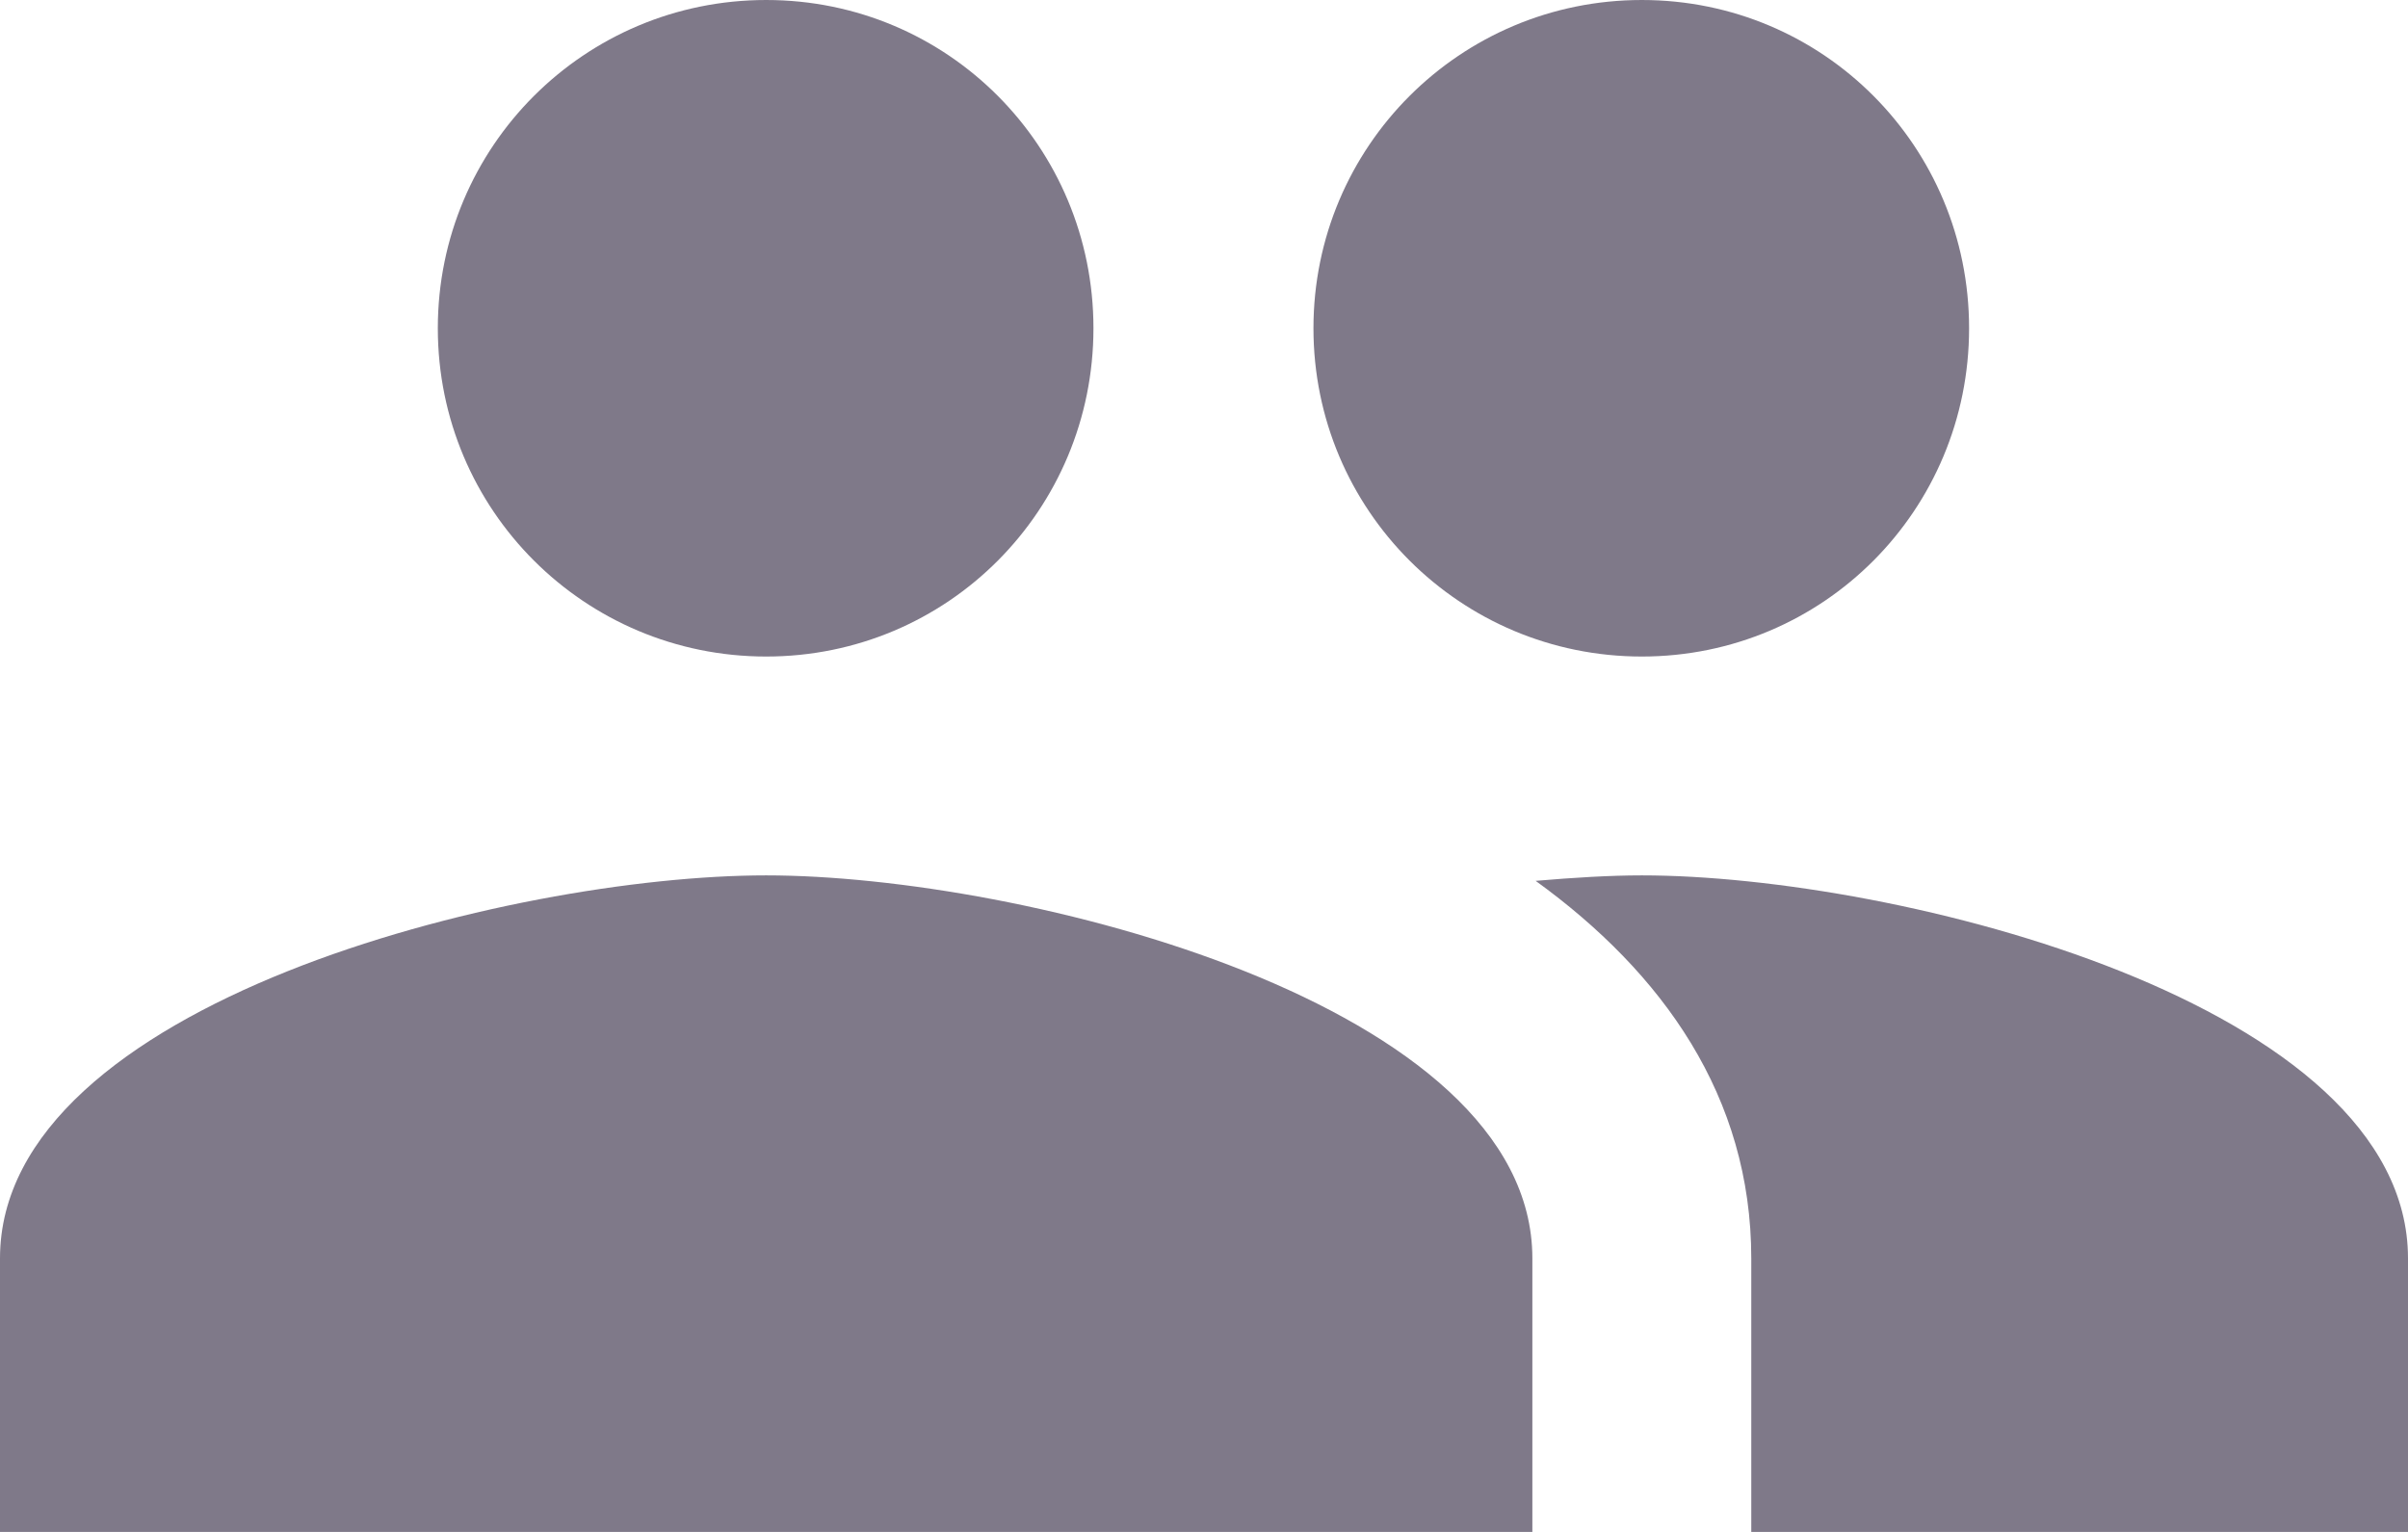
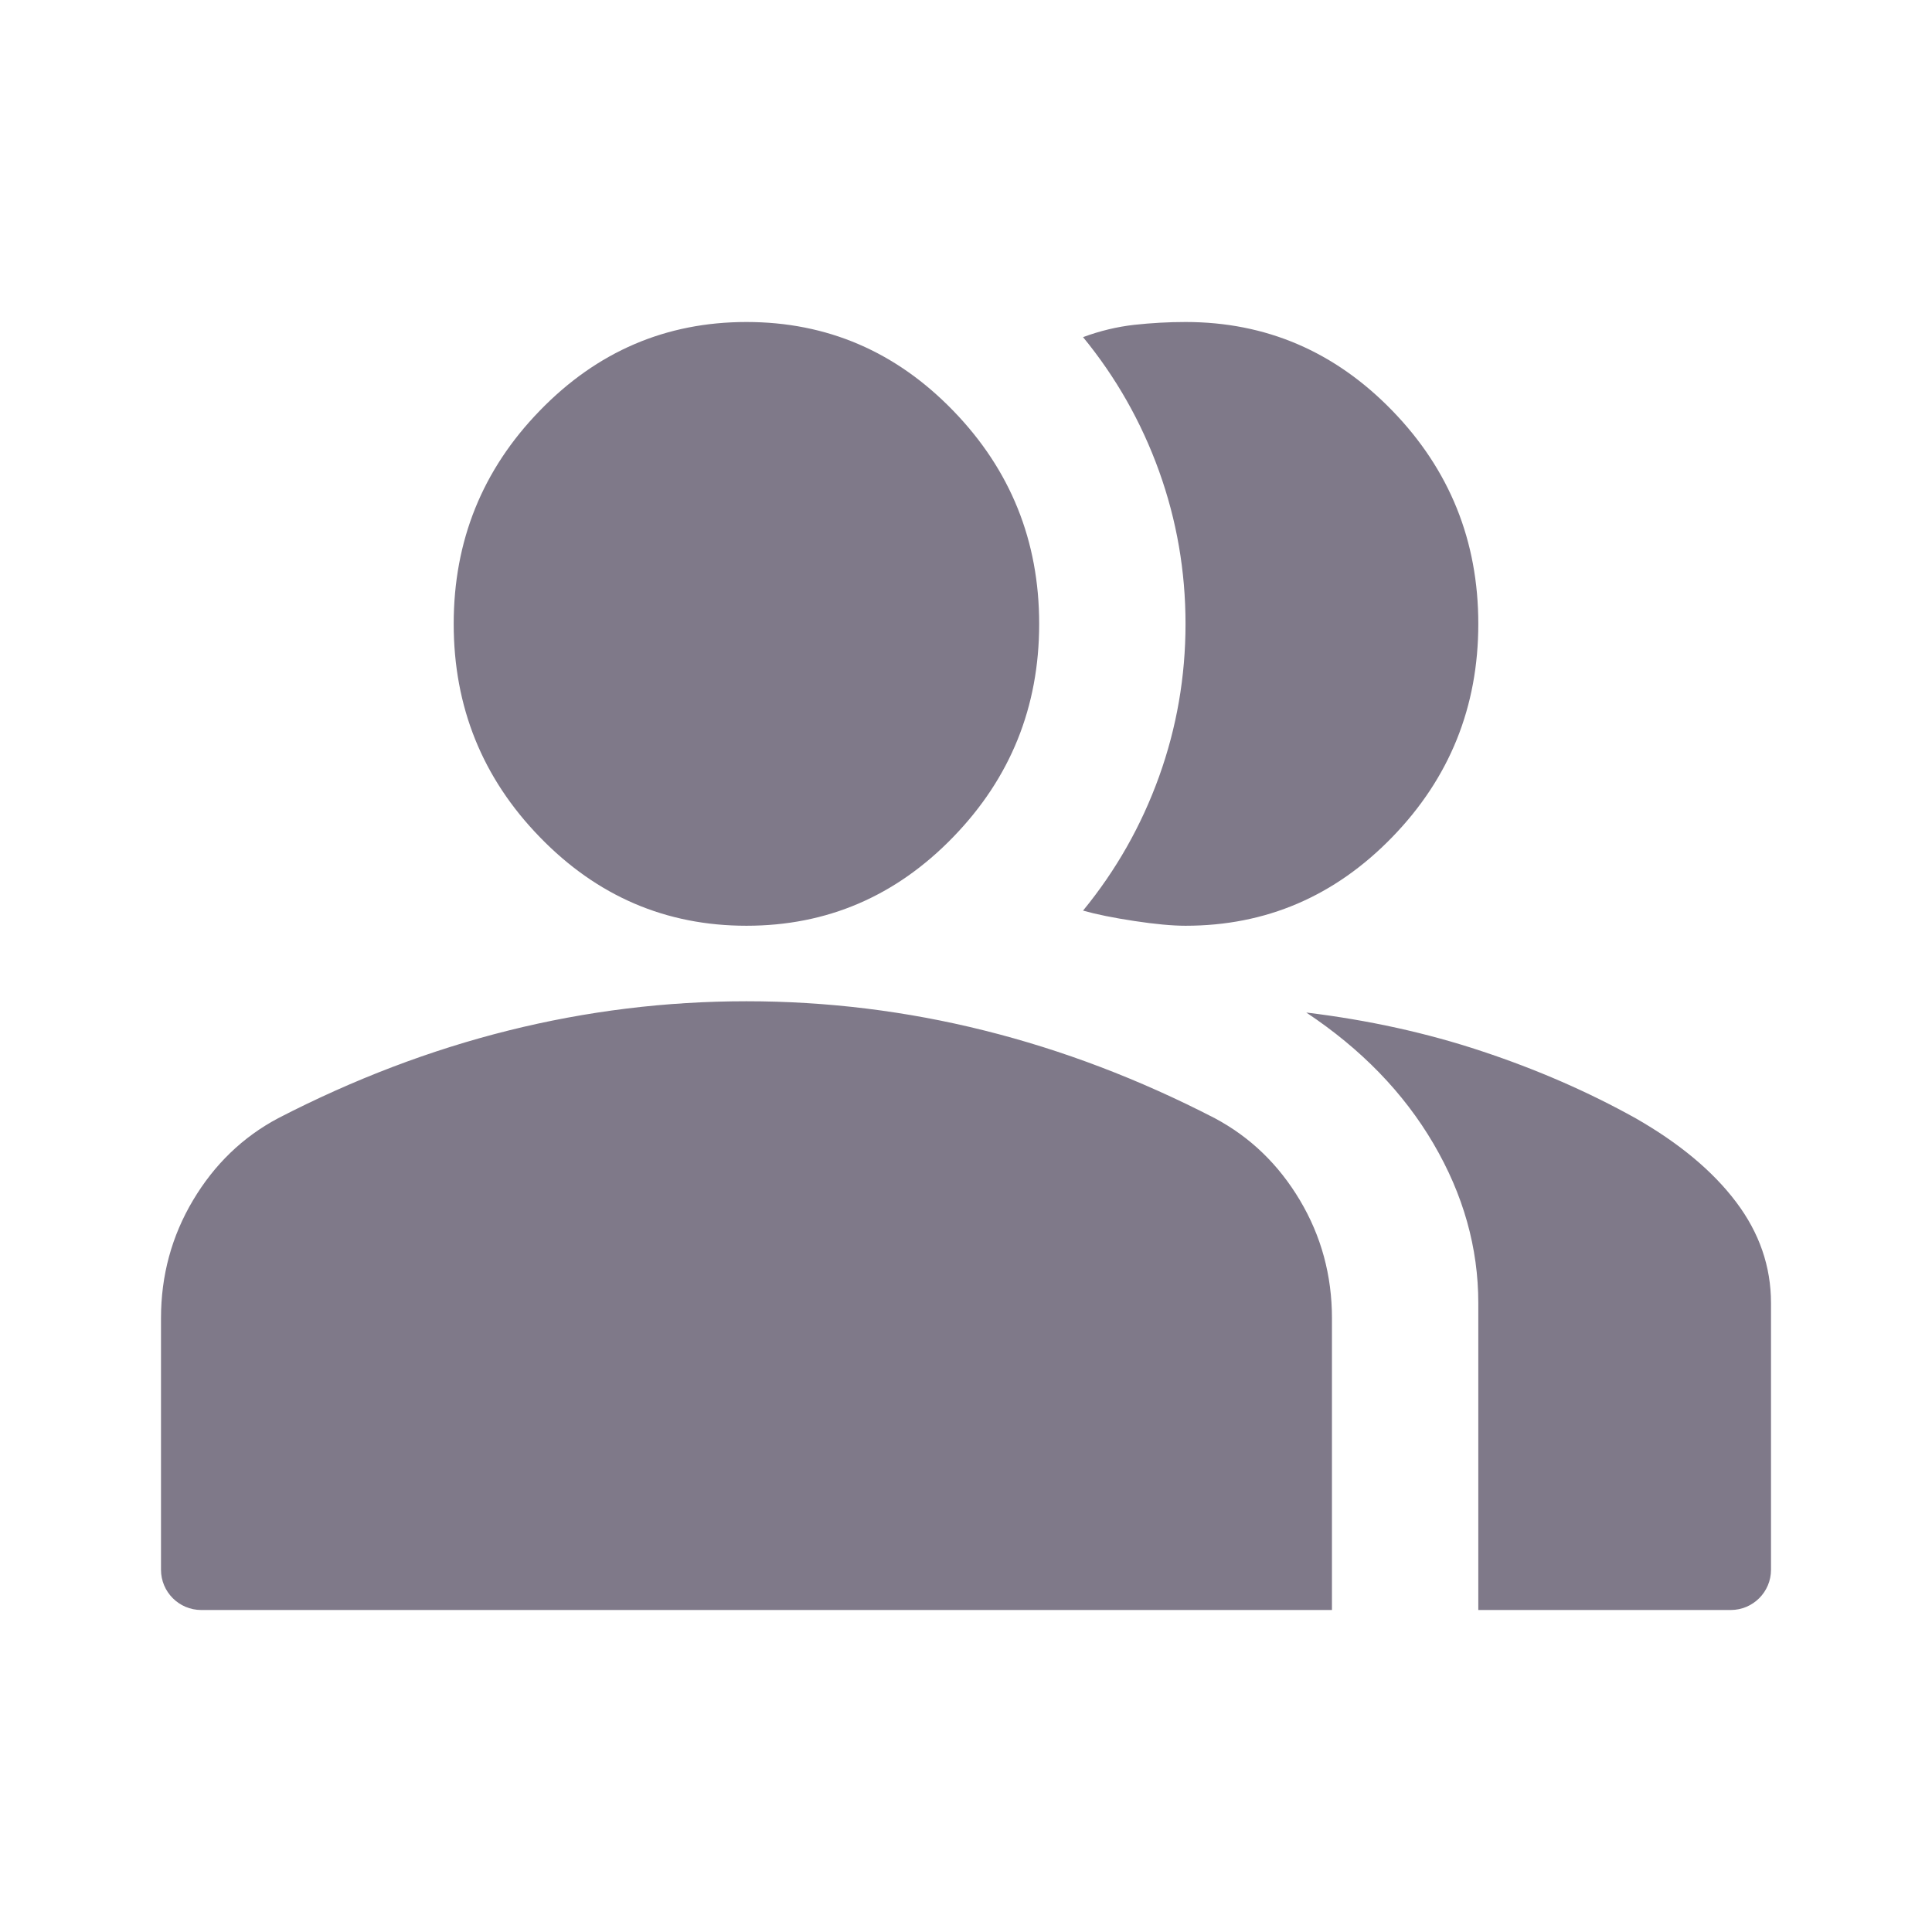
- <svg xmlns="http://www.w3.org/2000/svg" width="22" height="14" viewBox="0 0 22 14" fill="none">
-   <path d="M15 6C16.66 6 17.99 4.66 17.99 3C17.99 1.34 16.66 0 15 0C13.34 0 12 1.34 12 3C12 4.66 13.34 6 15 6ZM7 6C8.66 6 9.99 4.66 9.99 3C9.99 1.34 8.66 0 7 0C5.34 0 4 1.34 4 3C4 4.66 5.34 6 7 6ZM7 8C4.67 8 0 9.17 0 11.5V14H14V11.5C14 9.17 9.33 8 7 8ZM15 8C14.71 8 14.38 8.02 14.03 8.05C15.19 8.89 16 10.02 16 11.5V14H22V11.5C22 9.17 17.33 8 15 8Z" fill="#7F7989" />
+ <svg xmlns="http://www.w3.org/2000/svg" width="24" height="24" viewBox="0 0 24 24" fill="none">
+   <path d="M2.5 20C2.224 20 2 19.776 2 19.5V16.375C2 15.844 2.133 15.355 2.398 14.91C2.663 14.465 3.015 14.125 3.455 13.891C4.394 13.406 5.348 13.043 6.318 12.801C7.288 12.559 8.273 12.438 9.273 12.438C10.273 12.438 11.258 12.559 12.227 12.801C13.197 13.043 14.152 13.406 15.091 13.891C15.53 14.125 15.883 14.465 16.148 14.91C16.413 15.355 16.546 15.844 16.546 16.375V20H2.5ZM18.364 20V16.188C18.364 15.5 18.178 14.84 17.807 14.207C17.436 13.574 16.909 13.031 16.227 12.578C17 12.672 17.727 12.832 18.409 13.059C19.091 13.285 19.727 13.562 20.318 13.891C20.864 14.203 21.28 14.551 21.568 14.934C21.856 15.316 22 15.734 22 16.188V19.5C22 19.776 21.776 20 21.5 20H18.364ZM9.273 11.5C8.273 11.5 7.417 11.133 6.705 10.398C5.992 9.664 5.636 8.781 5.636 7.75C5.636 6.719 5.992 5.836 6.705 5.102C7.417 4.367 8.273 4 9.273 4C10.273 4 11.129 4.367 11.841 5.102C12.553 5.836 12.909 6.719 12.909 7.75C12.909 8.781 12.553 9.664 11.841 10.398C11.129 11.133 10.273 11.5 9.273 11.5ZM18.364 7.75C18.364 8.781 18.008 9.664 17.296 10.398C16.583 11.133 15.727 11.5 14.727 11.5C14.561 11.5 14.348 11.48 14.091 11.441C13.833 11.402 13.621 11.359 13.454 11.312C13.864 10.812 14.178 10.258 14.398 9.648C14.617 9.039 14.727 8.406 14.727 7.75C14.727 7.094 14.617 6.461 14.398 5.852C14.178 5.242 13.864 4.688 13.454 4.188C13.667 4.109 13.879 4.059 14.091 4.035C14.303 4.012 14.515 4 14.727 4C15.727 4 16.583 4.367 17.296 5.102C18.008 5.836 18.364 6.719 18.364 7.75Z" fill="#7F7989" />
</svg>
